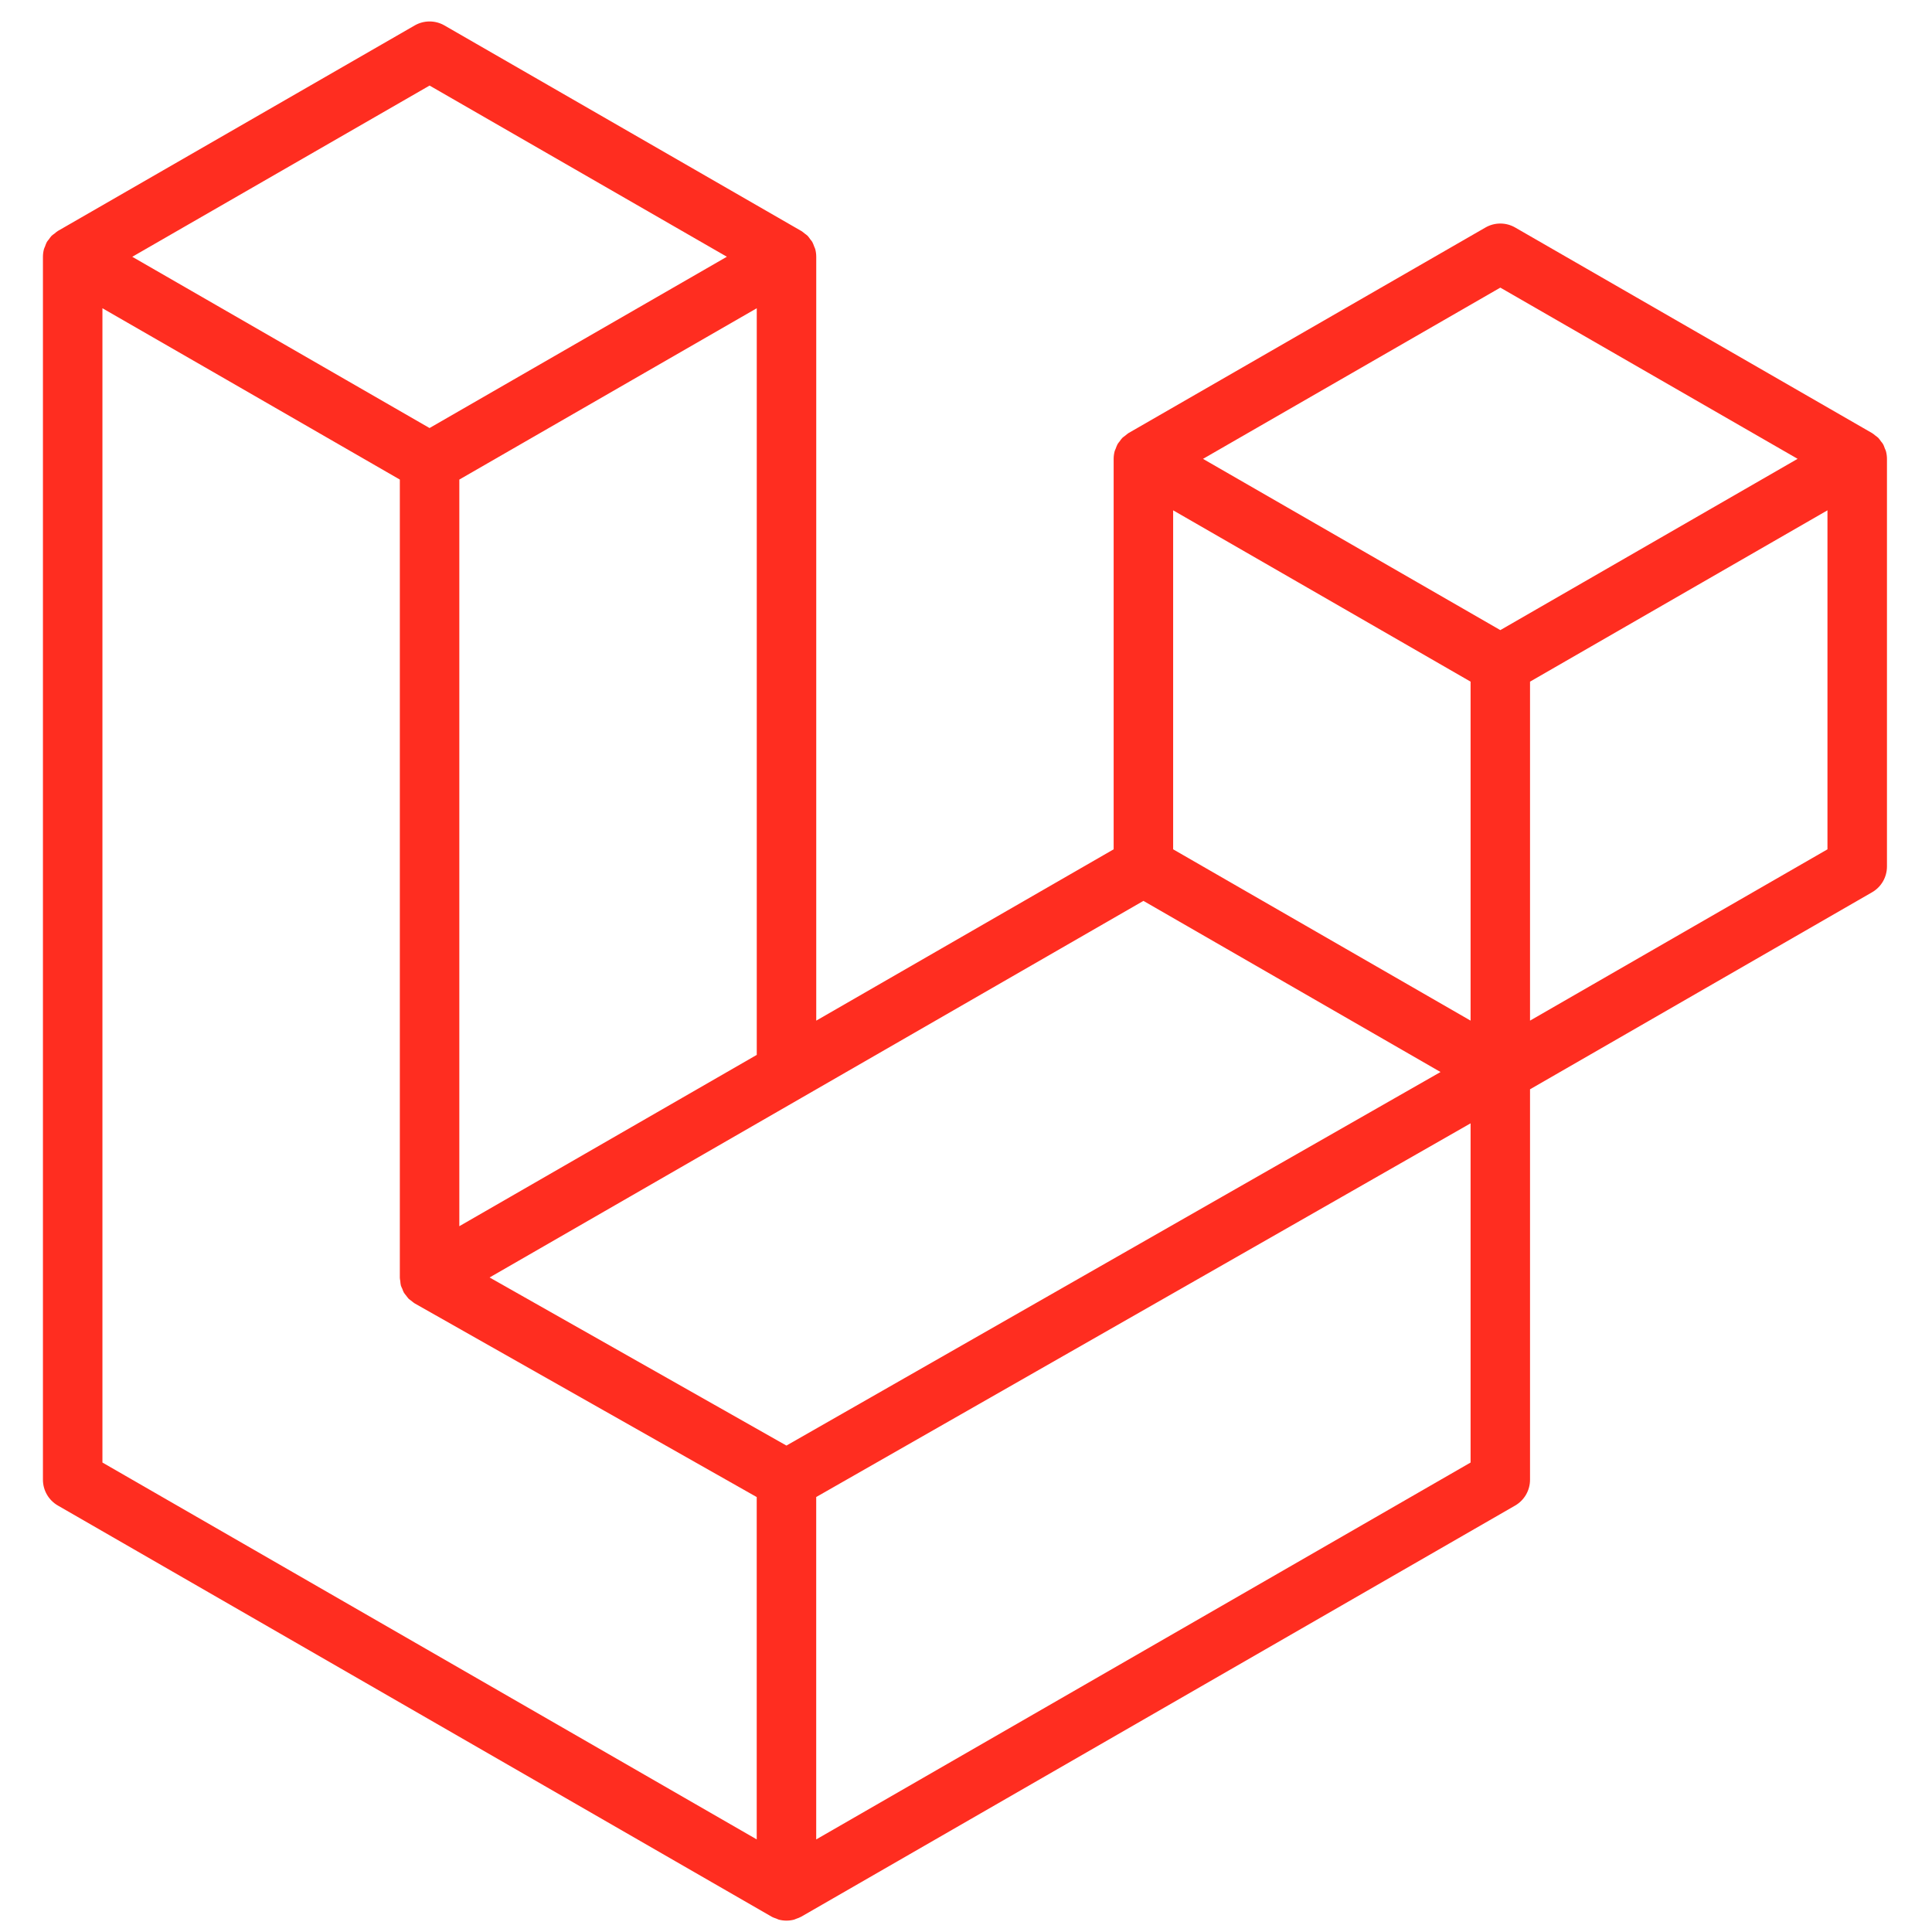
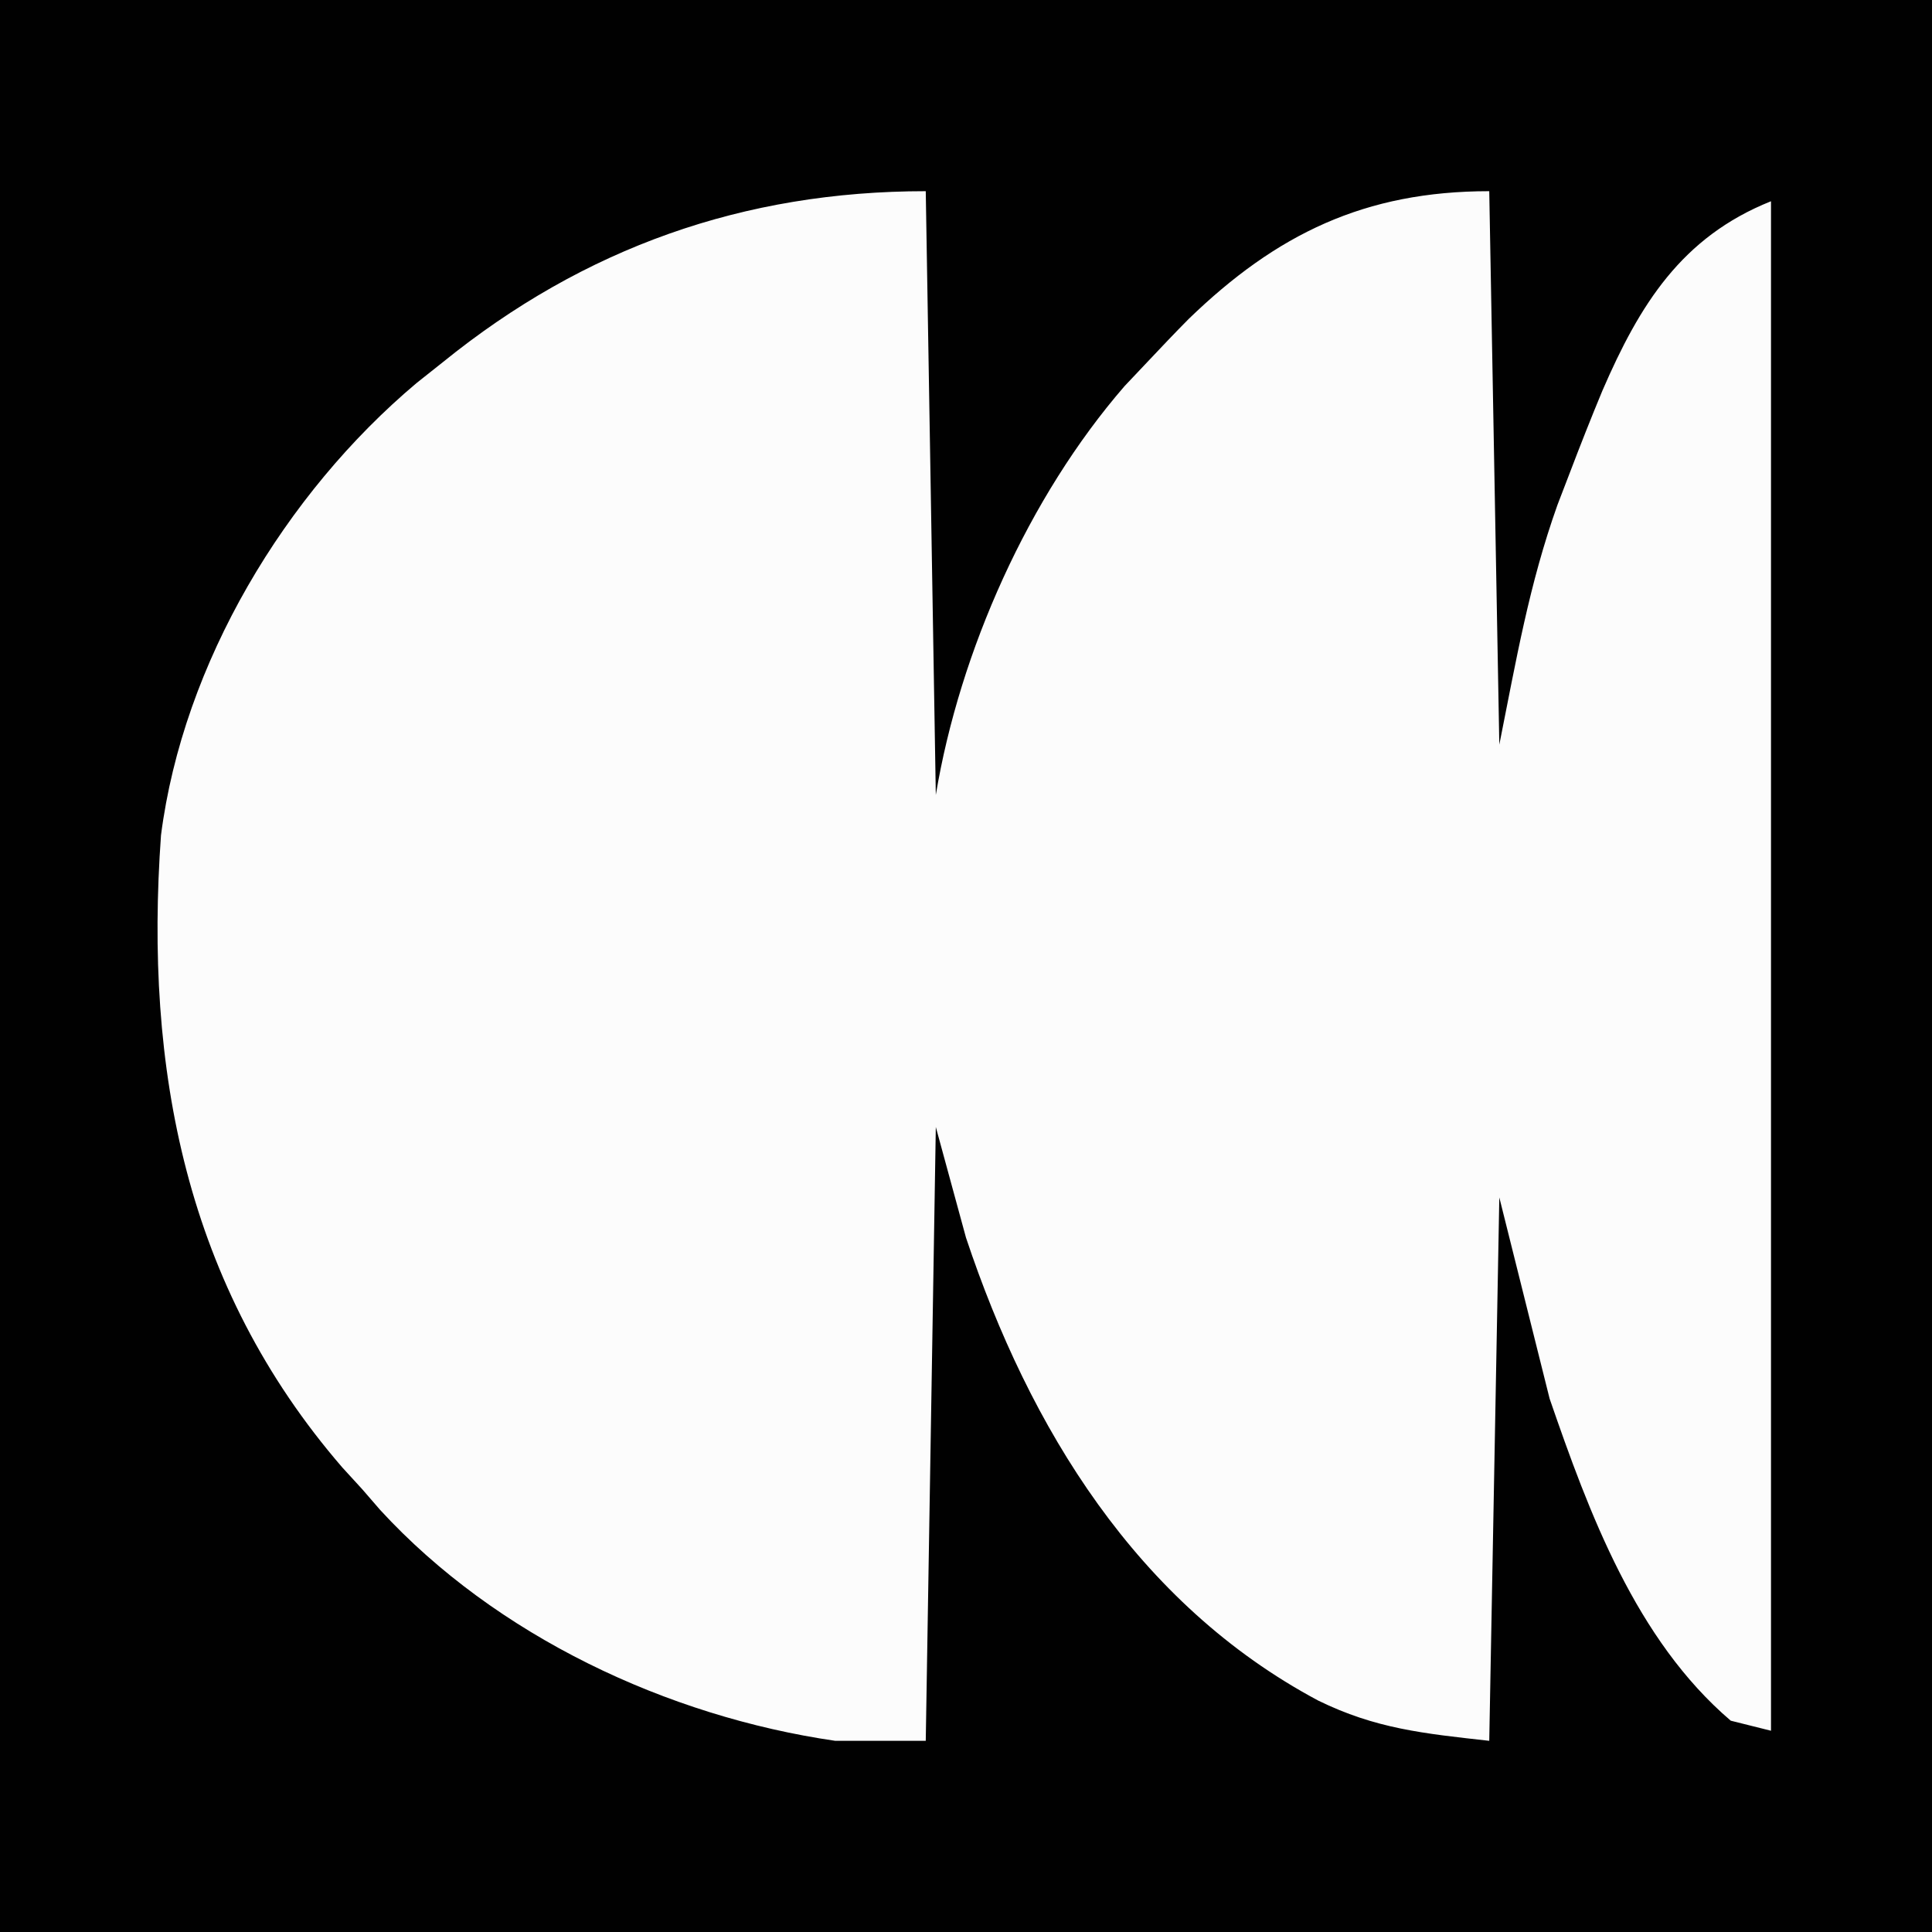
- <svg xmlns="http://www.w3.org/2000/svg" width="166" height="166" viewBox="0 0 166 166" fill="none">
-   <path fill-rule="evenodd" clip-rule="evenodd" d="M162.041 38.759C162.099 38.977 162.129 39.201 162.13 39.426V74.452C162.13 74.902 162.011 75.344 161.786 75.733C161.561 76.122 161.237 76.444 160.847 76.668L131.462 93.594V127.141C131.462 128.054 130.977 128.897 130.186 129.357L68.847 164.683C68.707 164.763 68.554 164.814 68.401 164.868C68.343 164.887 68.289 164.922 68.228 164.938C67.8 165.051 67.349 165.051 66.92 164.938C66.85 164.919 66.786 164.881 66.719 164.855C66.579 164.804 66.432 164.76 66.298 164.683L4.972 129.357C4.583 129.133 4.259 128.81 4.034 128.421C3.808 128.032 3.69 127.591 3.689 127.141L3.689 22.063C3.689 21.834 3.721 21.61 3.779 21.393C3.798 21.32 3.843 21.253 3.868 21.179C3.916 21.045 3.961 20.908 4.031 20.783C4.079 20.7 4.149 20.633 4.206 20.557C4.28 20.454 4.347 20.349 4.433 20.26C4.506 20.186 4.602 20.132 4.685 20.068C4.778 19.992 4.861 19.909 4.966 19.848L35.633 2.185C36.022 1.961 36.462 1.844 36.91 1.844C37.358 1.844 37.798 1.961 38.186 2.185L68.851 19.848H68.857C68.959 19.912 69.045 19.992 69.138 20.065C69.221 20.129 69.313 20.186 69.387 20.257C69.476 20.349 69.54 20.454 69.616 20.557C69.671 20.633 69.744 20.7 69.789 20.783C69.862 20.911 69.904 21.045 69.955 21.179C69.98 21.253 70.025 21.32 70.044 21.396C70.103 21.614 70.133 21.838 70.133 22.063V87.694L95.686 72.974V39.423C95.686 39.2 95.718 38.973 95.775 38.759C95.798 38.683 95.839 38.615 95.865 38.542C95.916 38.408 95.96 38.271 96.031 38.146C96.079 38.063 96.149 37.996 96.203 37.92C96.279 37.818 96.343 37.712 96.433 37.623C96.506 37.549 96.599 37.495 96.681 37.431C96.777 37.355 96.86 37.272 96.962 37.211L127.633 19.548C128.021 19.324 128.461 19.206 128.91 19.206C129.358 19.206 129.798 19.324 130.186 19.548L160.85 37.211C160.959 37.275 161.042 37.355 161.137 37.428C161.217 37.492 161.31 37.549 161.383 37.62C161.473 37.712 161.536 37.818 161.613 37.92C161.67 37.996 161.741 38.063 161.785 38.146C161.859 38.271 161.9 38.408 161.951 38.542C161.98 38.615 162.021 38.683 162.041 38.759ZM157.018 72.974V43.848L146.287 50.028L131.462 58.568V87.694L157.021 72.974H157.018ZM126.354 125.663V96.518L111.771 104.85L70.13 128.626V158.046L126.354 125.663ZM8.801 26.485V125.663L65.018 158.043V128.629L35.649 112L35.64 111.994L35.627 111.988C35.528 111.93 35.445 111.847 35.353 111.777C35.273 111.713 35.18 111.662 35.11 111.592L35.104 111.582C35.021 111.502 34.963 111.403 34.893 111.314C34.829 111.228 34.753 111.154 34.702 111.065L34.699 111.055C34.641 110.96 34.606 110.845 34.565 110.736C34.523 110.64 34.469 110.551 34.443 110.449C34.411 110.328 34.405 110.197 34.392 110.072C34.379 109.976 34.354 109.881 34.354 109.785V109.778V41.205L19.532 32.662L8.801 26.485ZM36.913 7.35L11.364 22.063L36.907 36.777L62.453 22.06L36.907 7.35H36.913ZM50.2 99.174L65.022 90.637V26.485L54.291 32.665L39.466 41.205V105.357L50.2 99.174ZM128.91 24.713L103.363 39.426L128.91 54.14L154.453 39.423L128.91 24.713ZM126.354 58.568L111.529 50.028L100.798 43.848V72.974L115.619 81.511L126.354 87.694V58.568ZM67.571 124.205L105.042 102.803L123.772 92.109L98.245 77.405L68.854 94.334L42.066 109.762L67.571 124.205Z" fill="#FF2D20" />
+ <svg xmlns="http://www.w3.org/2000/svg" version="1.1" width="192" height="192">
+   <path d="M0 0 C63.36 0 126.72 0 192 0 C192 63.36 192 126.72 192 192 C128.64 192 65.28 192 0 192 C0 128.64 0 65.28 0 0 Z " fill="#FCFCFC" transform="translate(0,0)" />
+   <path d="M0 0 C63.36 0 126.72 0 192 0 C192 63.36 192 126.72 192 192 C128.64 192 65.28 192 0 192 C0 128.64 0 65.28 0 0 Z M44 36 C42.716 37.019 42.716 37.019 41.406 38.059 C28.332 49.054 18.195 65.912 16 83 C14.335 106.205 18.445 127.825 34.023 145.84 C34.676 146.553 35.328 147.266 36 148 C36.59 148.682 37.181 149.364 37.789 150.066 C49.306 162.588 66.319 170.572 83 173 C85.97 173 88.94 173 92 173 C92.33 152.87 92.66 132.74 93 112 C93.99 115.63 94.98 119.26 96 123 C102.302 141.886 112.999 159.398 131 169 C136.708 171.797 141.463 172.274 148 173 C148.33 155.18 148.66 137.36 149 119 C150.65 125.6 152.3 132.2 154 139 C157.92 150.359 162.577 162.954 172 171 C173.32 171.33 174.64 171.66 176 172 C176 121.84 176 71.68 176 20 C167.103 23.559 162.944 30.285 159.25 38.812 C158.121 41.525 157.046 44.254 156 47 C155.598 48.047 155.196 49.093 154.781 50.172 C151.956 58.091 150.683 65.584 149 74 C148.67 55.85 148.34 37.7 148 19 C135.635 19 126.856 23.253 118.127 31.7 C116.728 33.111 115.364 34.555 114 36 C113.26 36.782 112.52 37.565 111.758 38.371 C102.209 49.388 95.382 64.709 93 79 C92.67 59.2 92.34 39.4 92 19 C73.932 19 58.063 24.605 44 36 Z " fill="#010101" transform="translate(0,0)" />
</svg>
